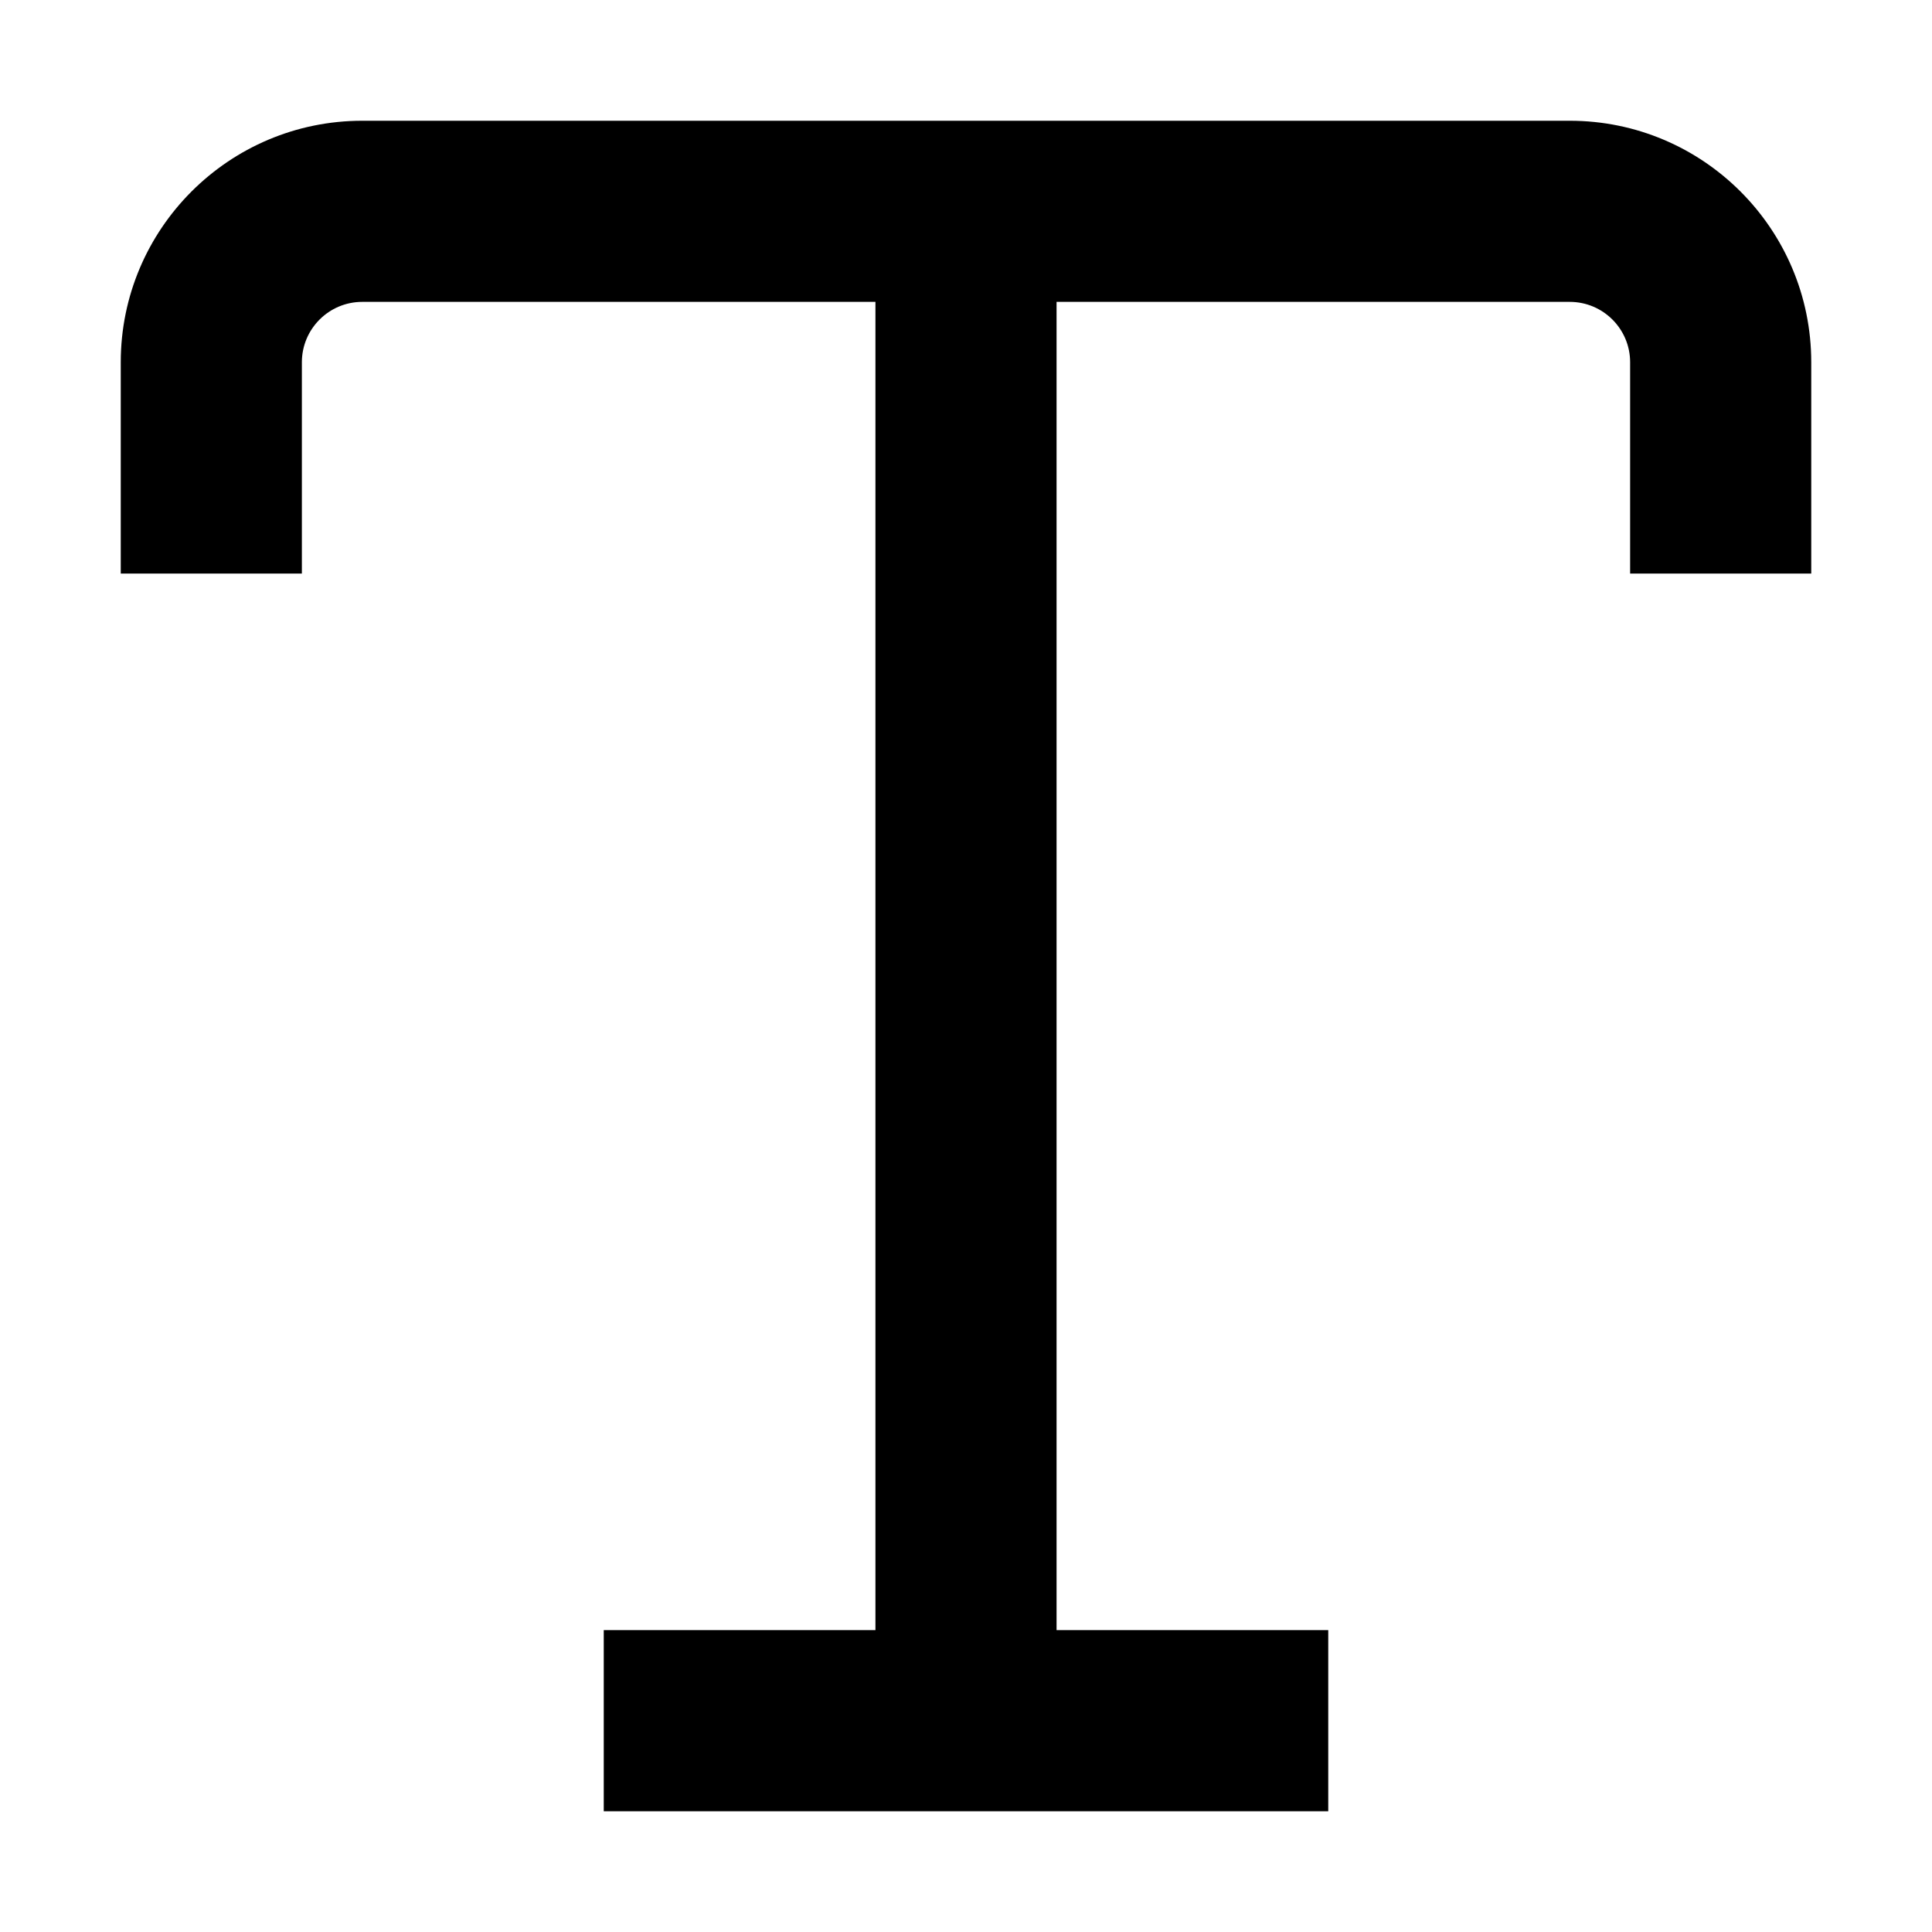
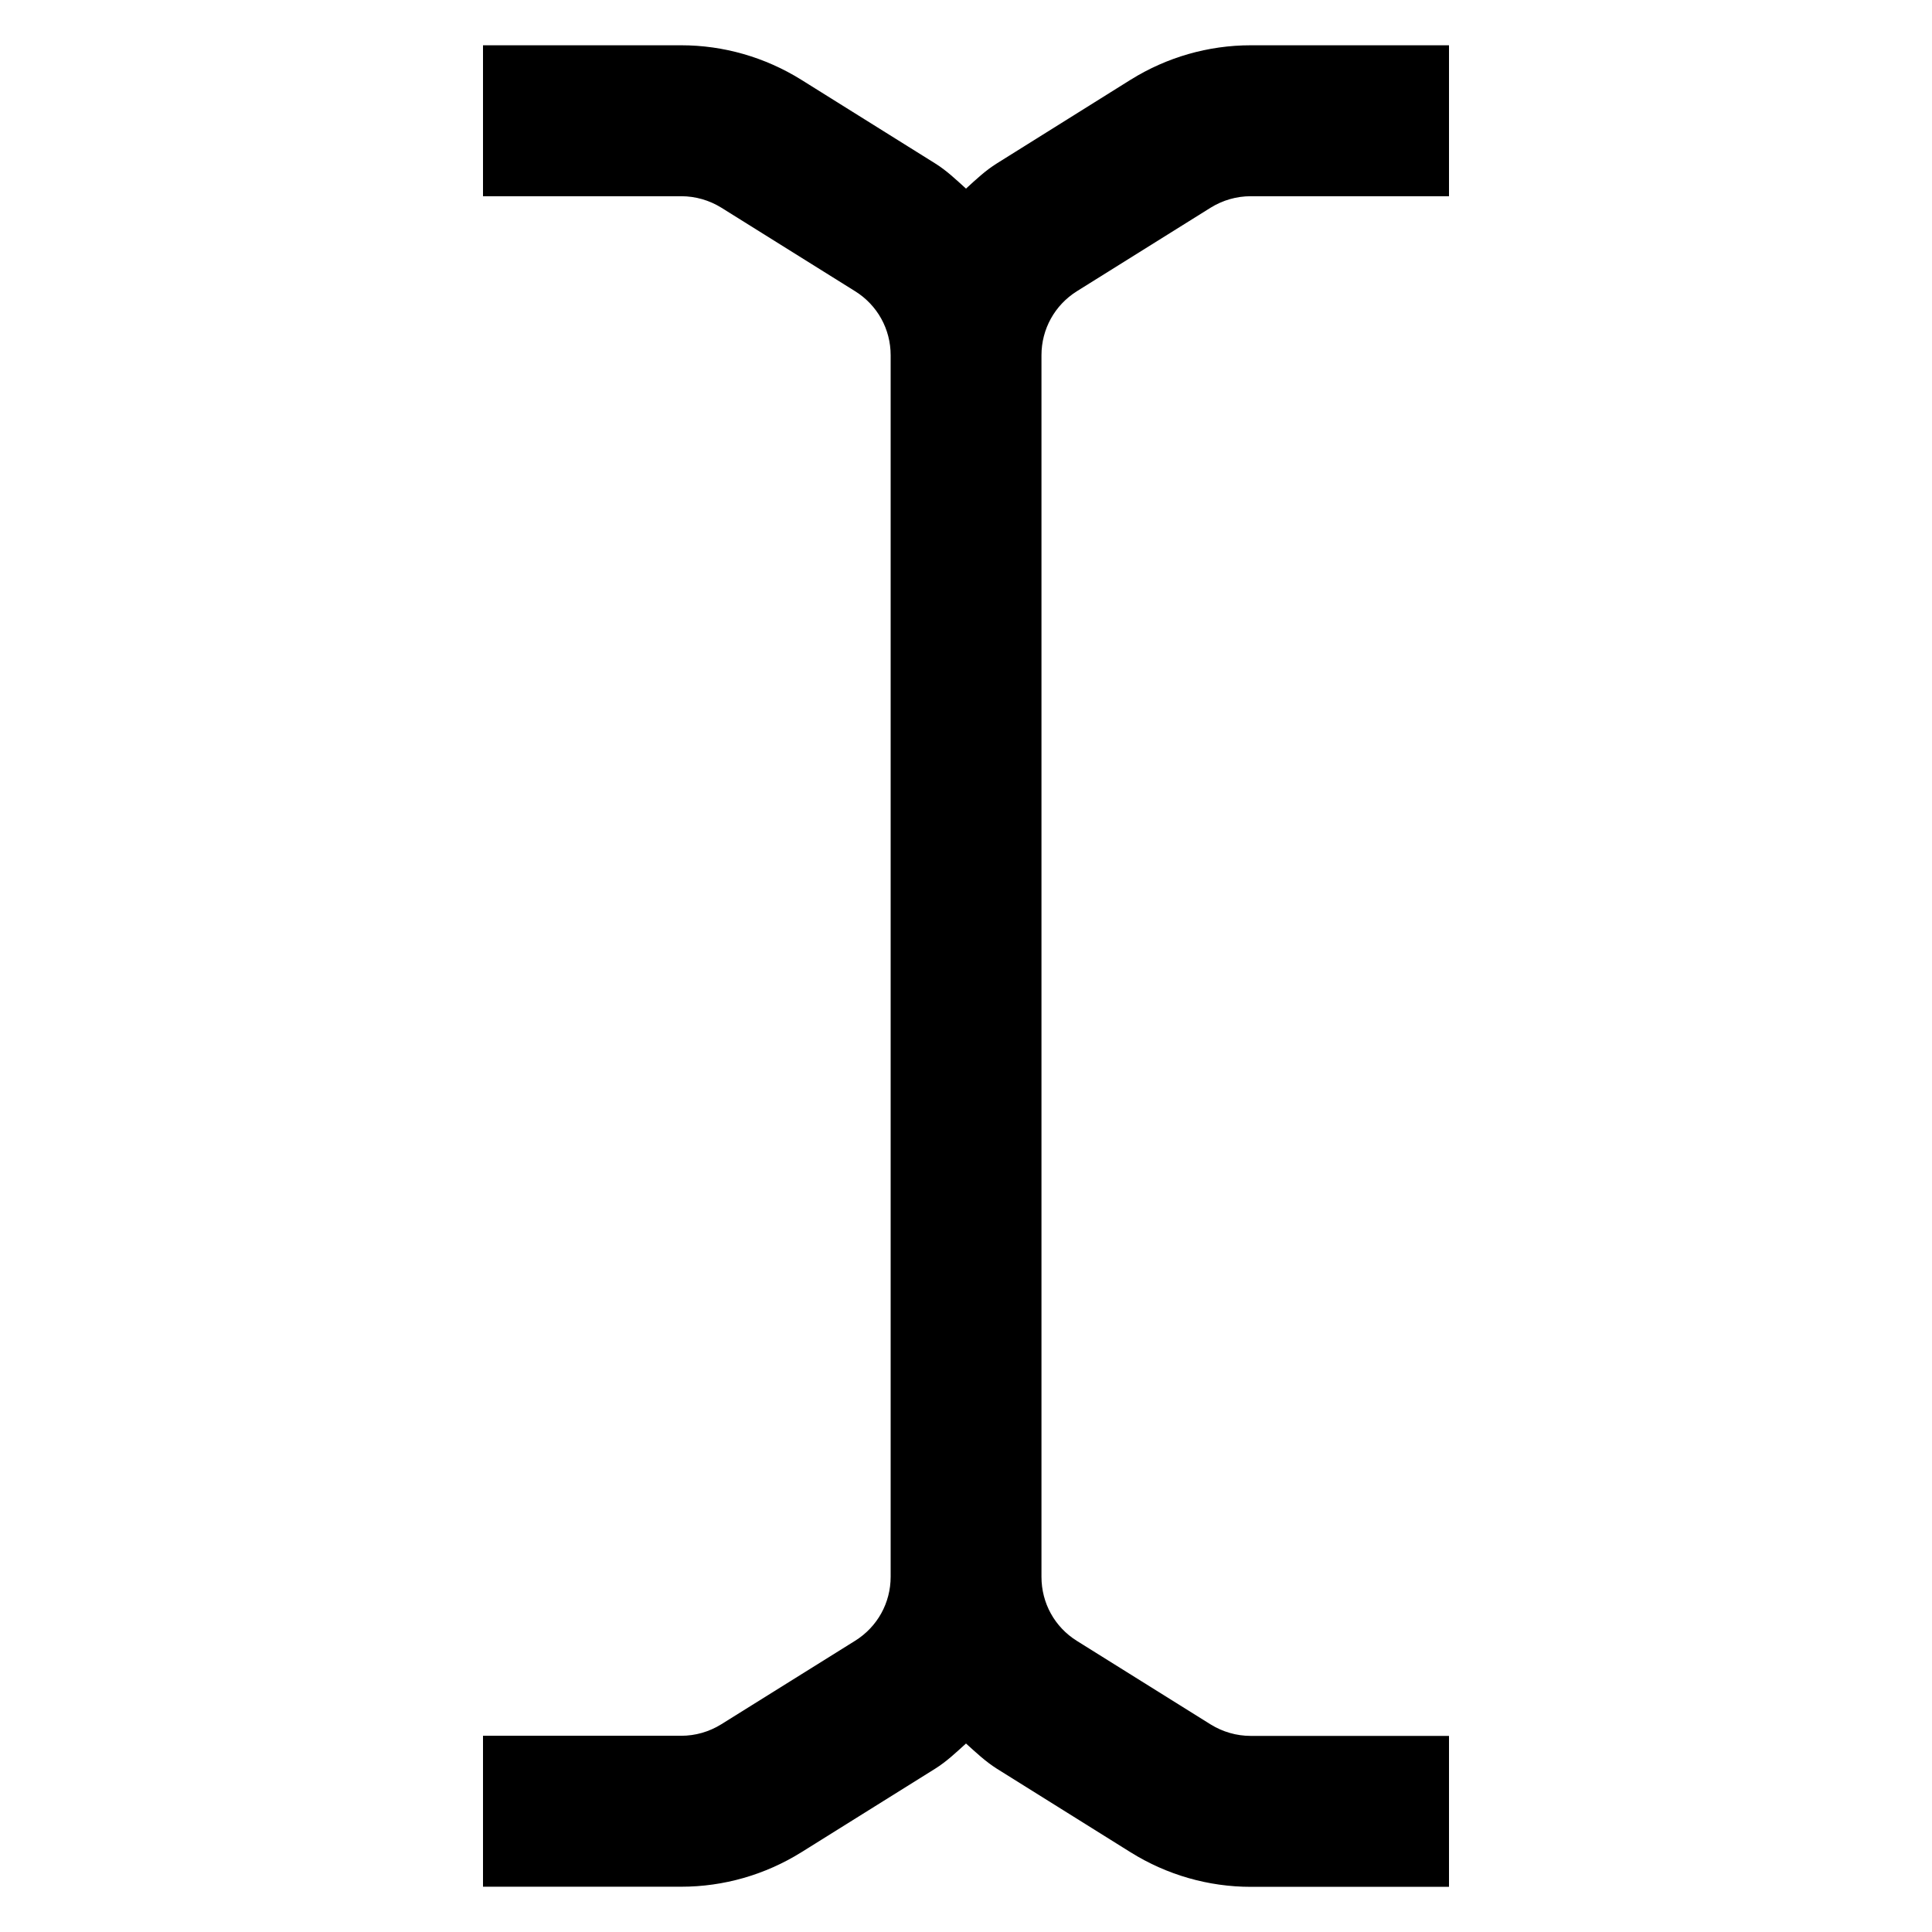
<svg xmlns="http://www.w3.org/2000/svg" width="16" height="16" viewBox="0 0 16 16" fill="none">
-   <path fill-rule="evenodd" clip-rule="evenodd" d="M3 2.5C2.724 2.5 2.5 2.724 2.5 3V4.75H1V3C1 1.896 1.896 1 3 1H13C14.104 1 15 1.896 15 3V4.75H13.5V3C13.5 2.724 13.276 2.5 13 2.5H3Z" fill="black" />
-   <path fill-rule="evenodd" clip-rule="evenodd" d="M11 15H5V13.5H11V15Z" fill="black" />
-   <path fill-rule="evenodd" clip-rule="evenodd" d="M8.75 2.25V14.25H7.25V2.25H8.75Z" fill="black" />
+   <path d="M8.625 2.942C8.625 2.725 8.735 2.527 8.918 2.412L10.026 1.72C10.126 1.658 10.24 1.625 10.358 1.625H12V0.375H10.358C10.006 0.375 9.663 0.474 9.364 0.66L8.256 1.353C8.161 1.412 8.081 1.488 8 1.562C7.918 1.488 7.839 1.412 7.744 1.353L6.635 0.66C6.336 0.474 5.993 0.375 5.642 0.375H4V1.625H5.642C5.759 1.625 5.874 1.658 5.974 1.72L7.082 2.412C7.266 2.527 7.376 2.725 7.376 2.942V8V13.058C7.376 13.275 7.266 13.473 7.082 13.588L5.973 14.28C5.873 14.342 5.759 14.375 5.641 14.375H4V15.625H5.642C5.994 15.625 6.337 15.526 6.636 15.34L7.744 14.648C7.84 14.588 7.919 14.512 8 14.439C8.081 14.512 8.161 14.588 8.256 14.648L9.365 15.341C9.664 15.527 10.007 15.626 10.359 15.626H12V14.376H10.358C10.241 14.376 10.126 14.343 10.026 14.281L8.918 13.589C8.734 13.474 8.625 13.276 8.625 13.059V8V2.942Z" fill="black" />
</svg>
